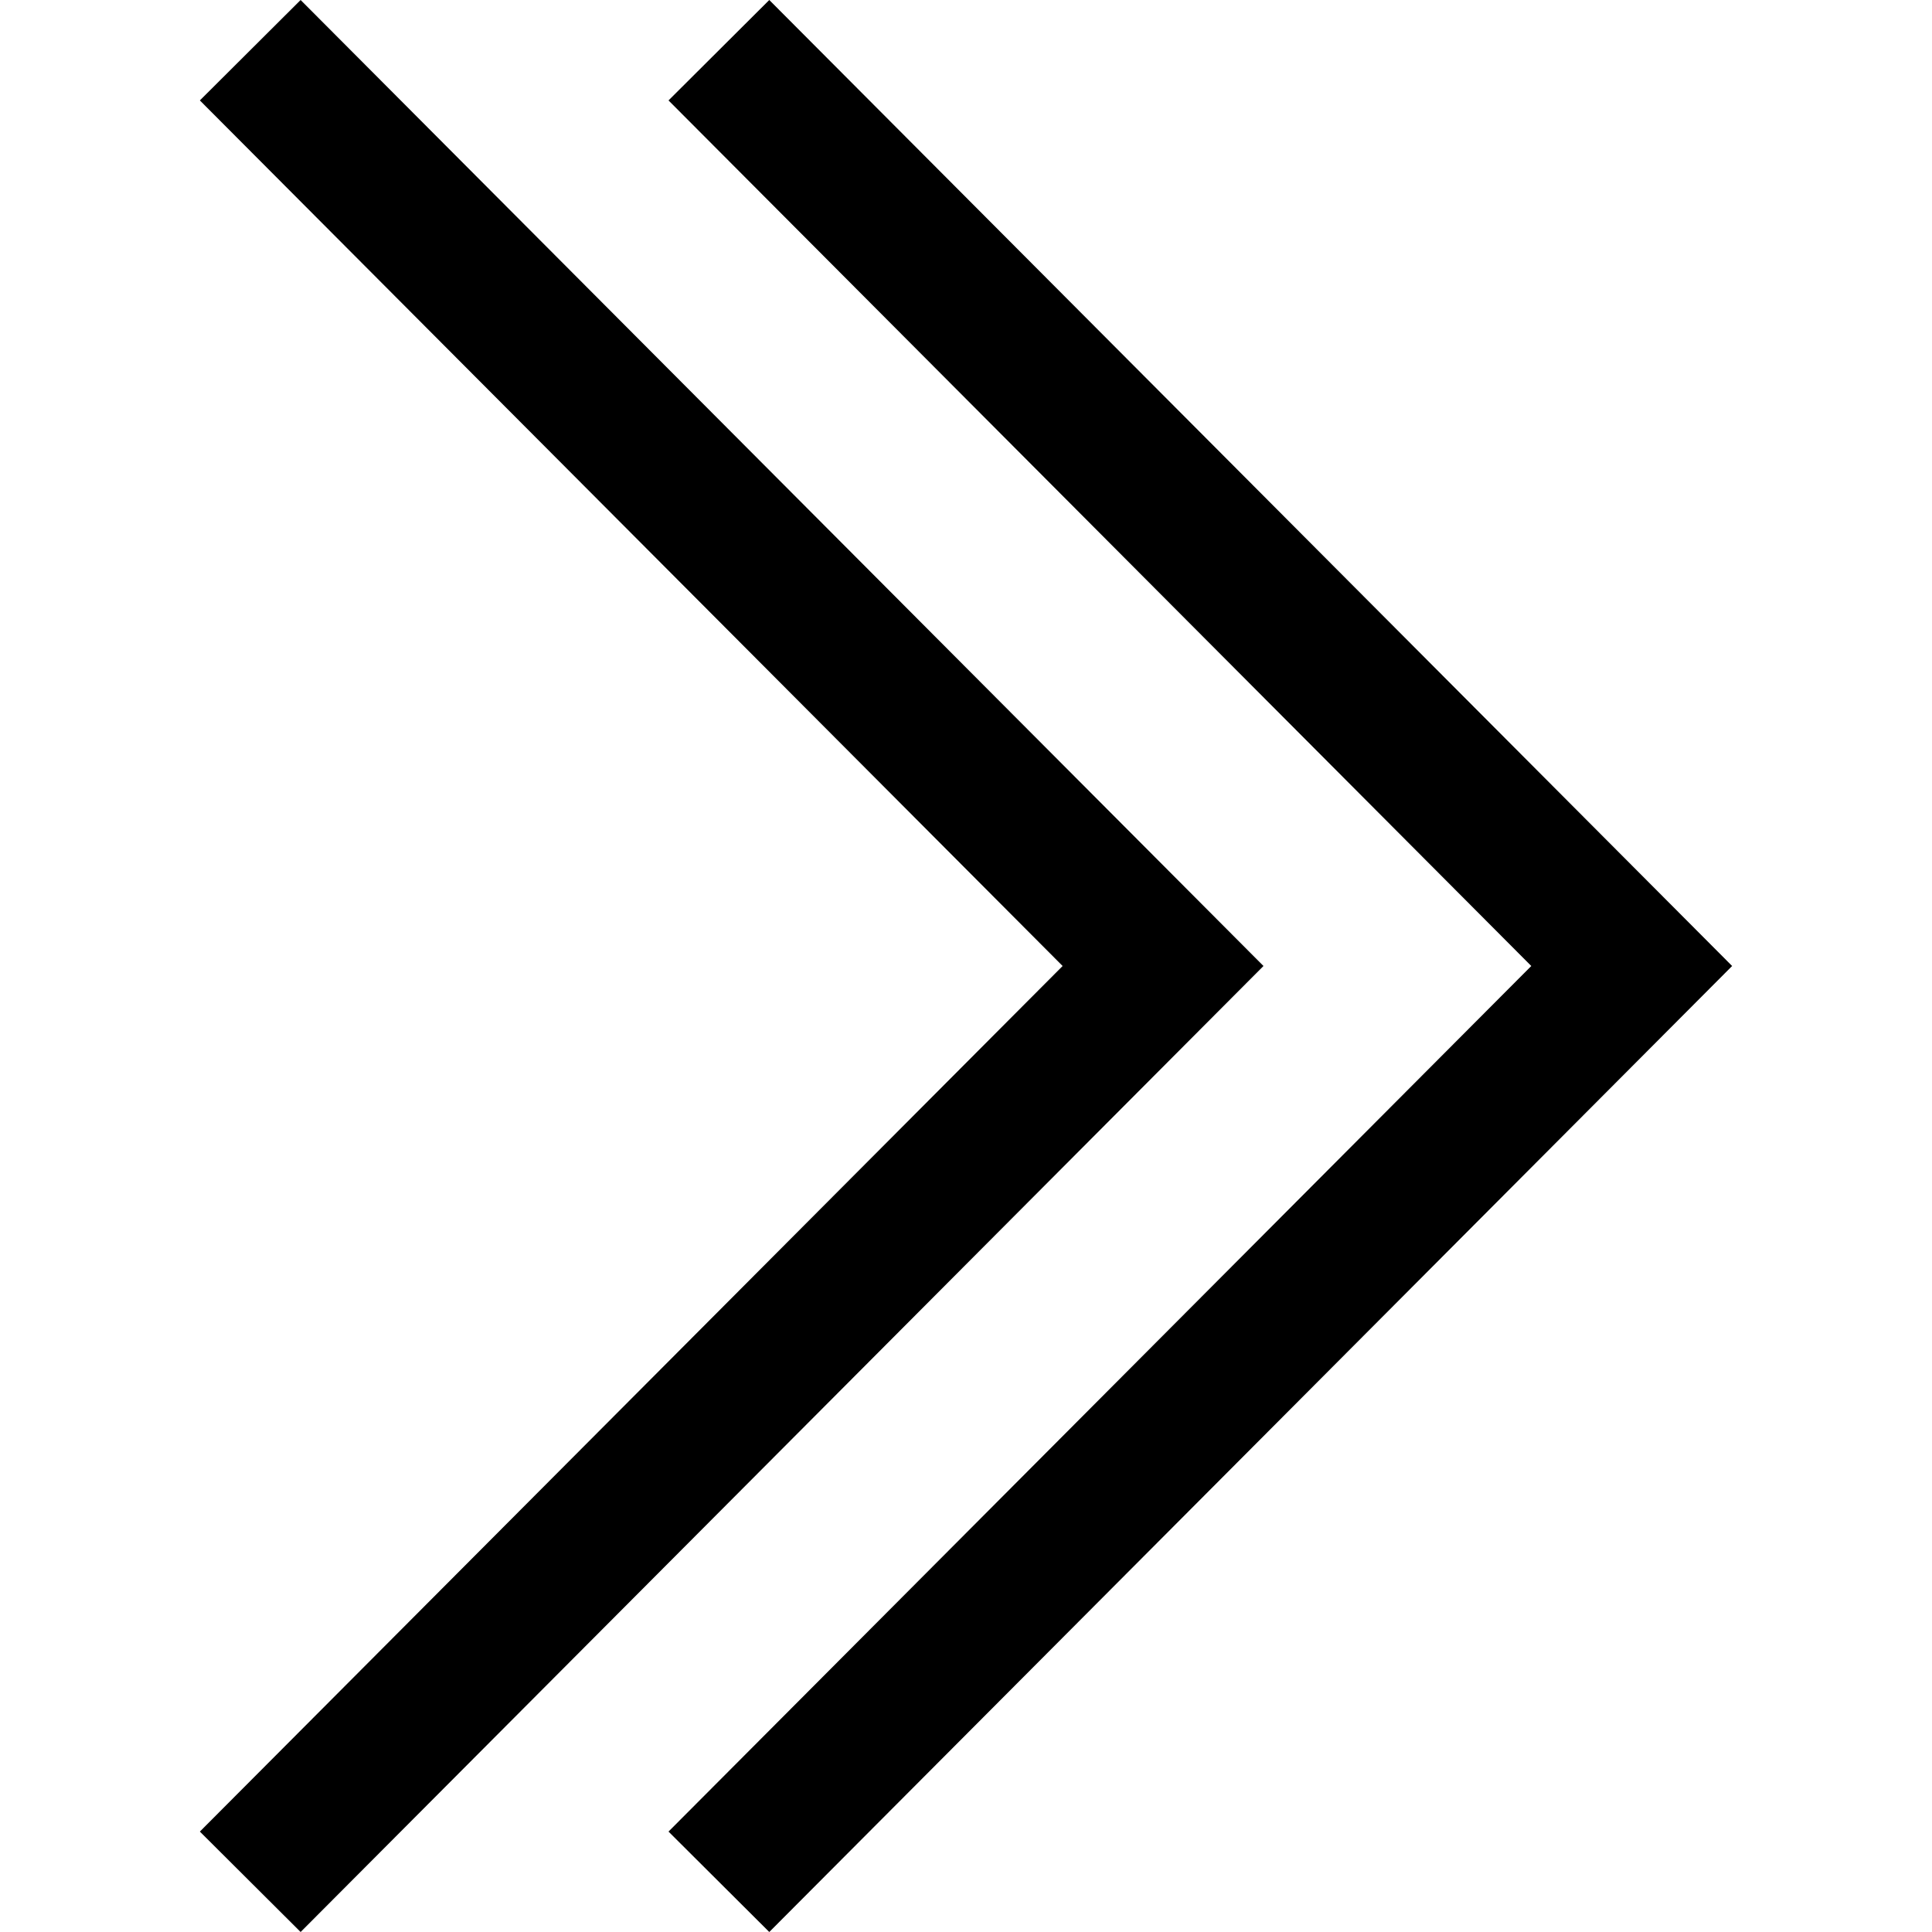
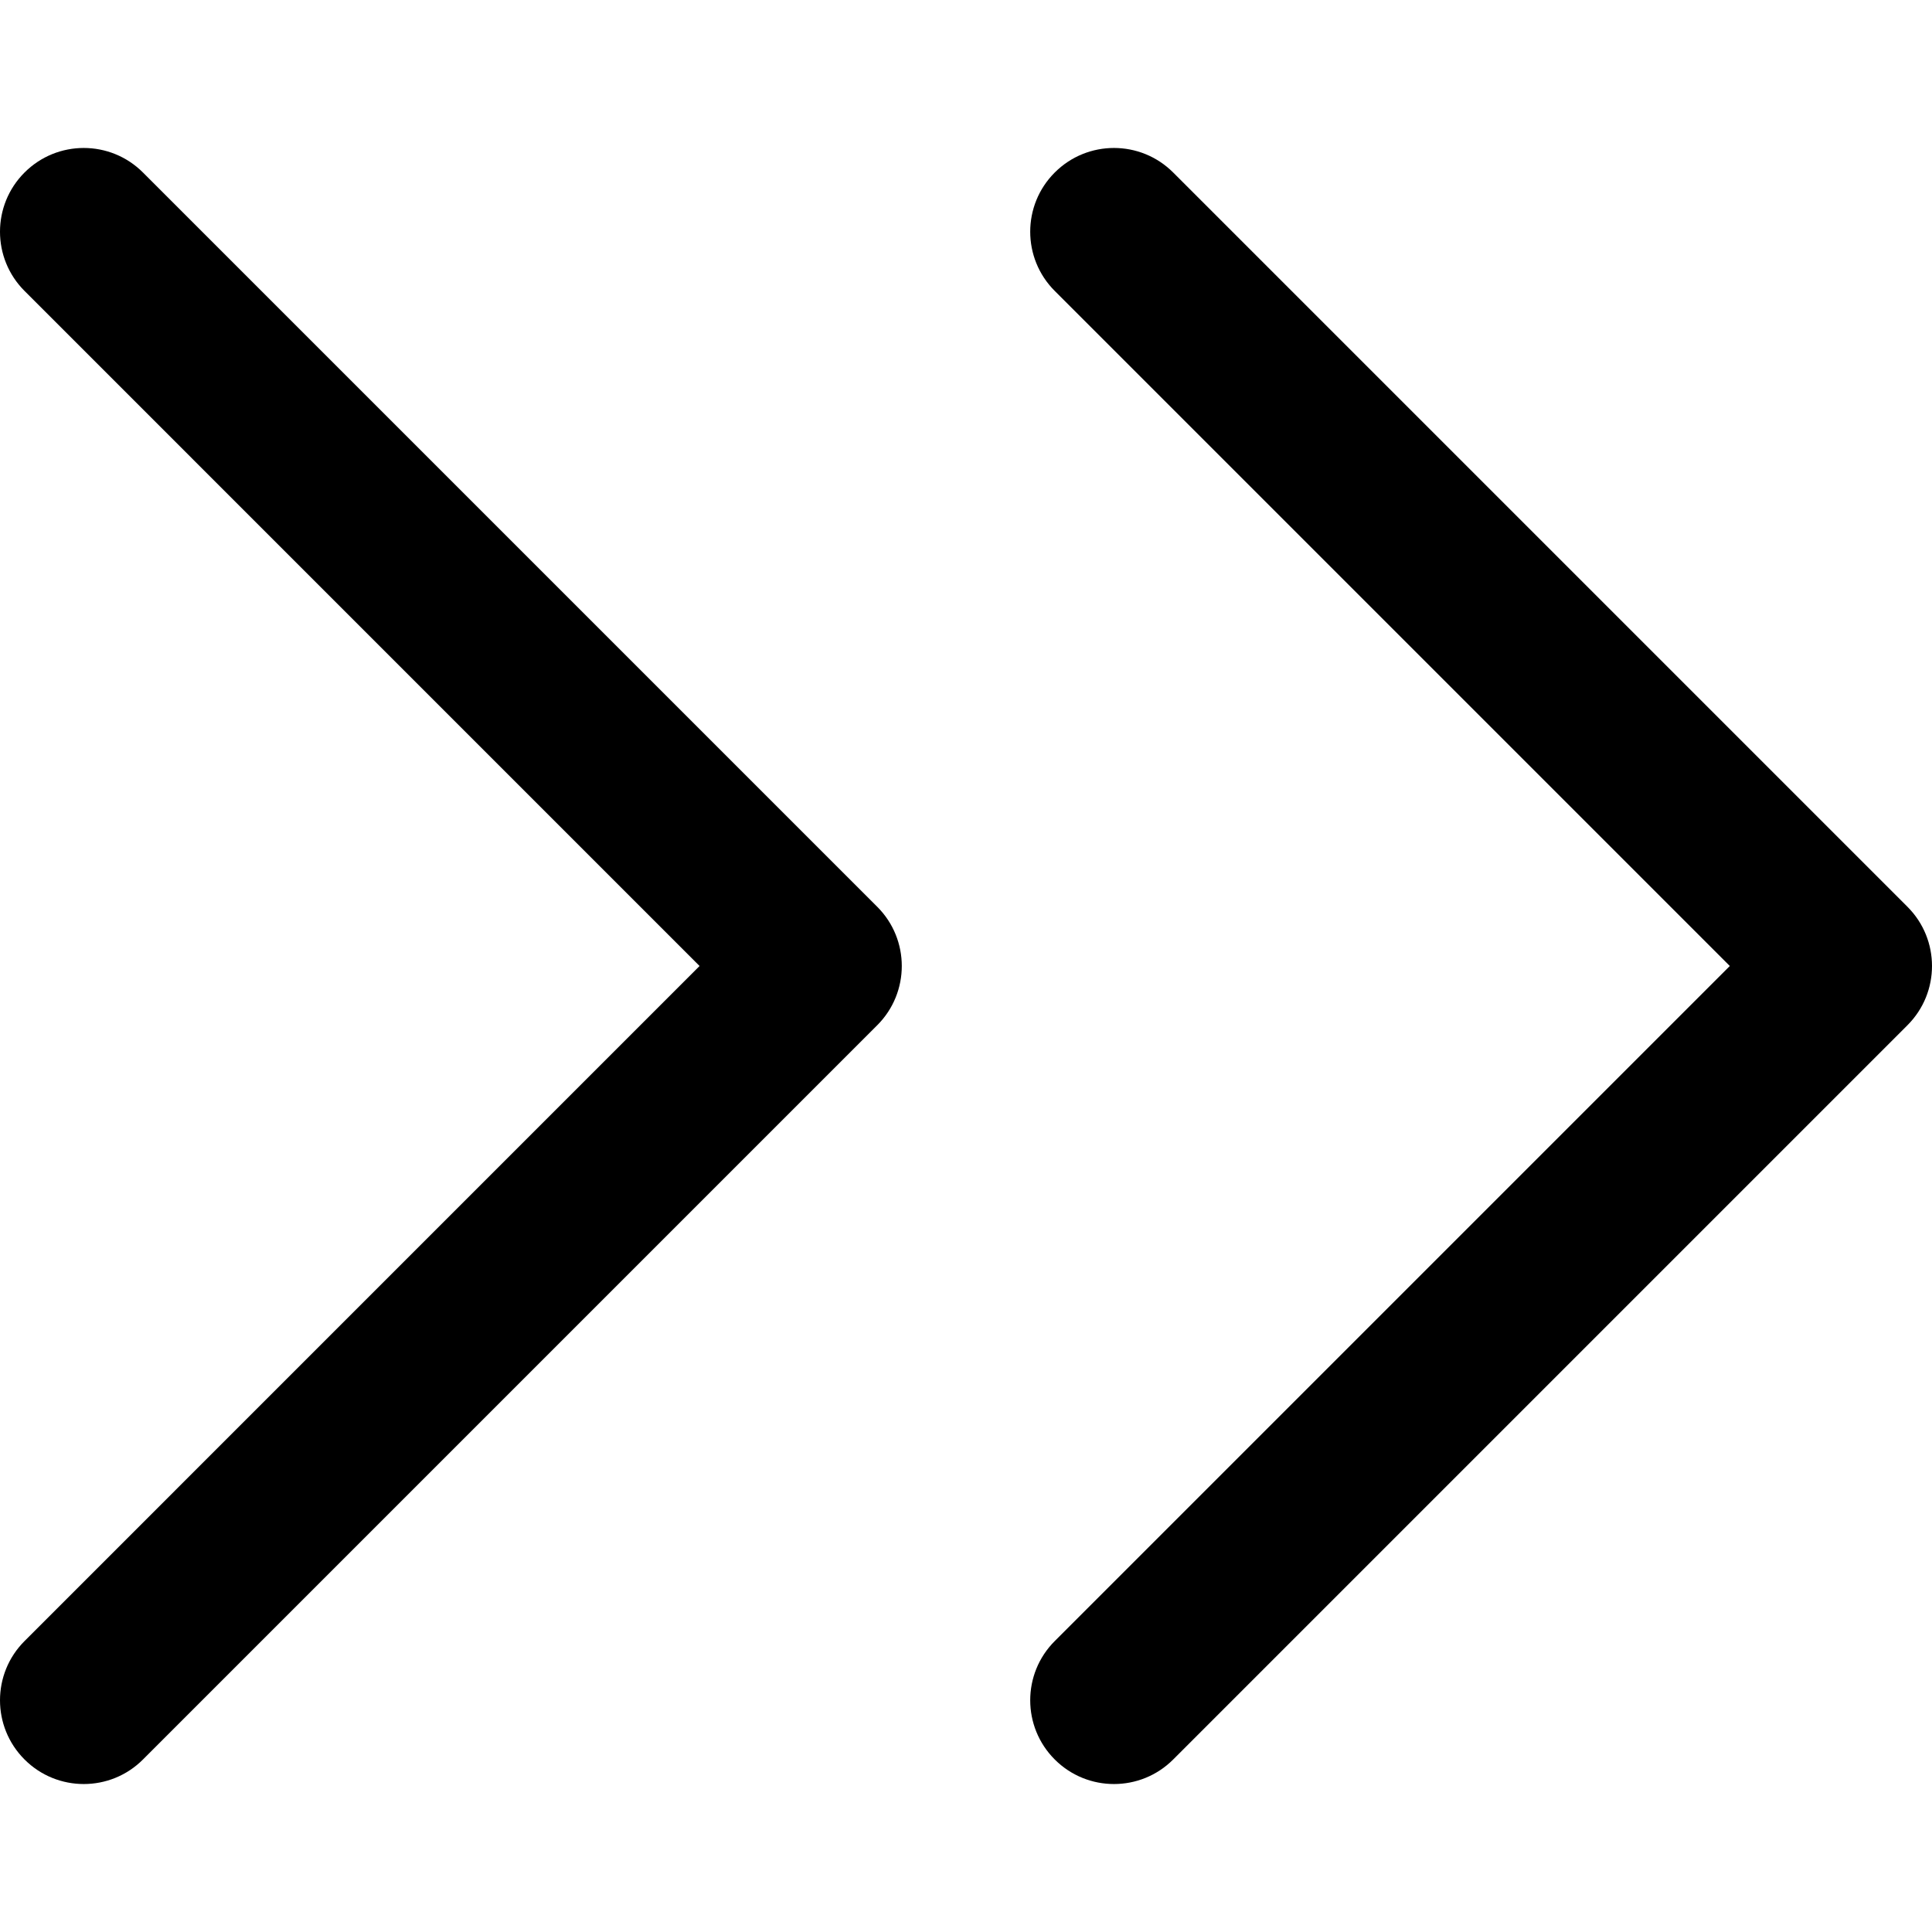
- <svg xmlns="http://www.w3.org/2000/svg" version="1.1" id="Layer_1" x="0px" y="0px" viewBox="0 0 407.436 407.436" style="enable-background:new 0 0 407.436 407.436;" xml:space="preserve">
+ <svg xmlns="http://www.w3.org/2000/svg" version="1.1" id="Capa_1" x="0px" y="0px" viewBox="0 0 512 512" style="enable-background:new 0 0 512 512;" xml:space="preserve">
  <g>
-     <polygon points="162.231,0 140.983,21.178 322.929,203.718 140.983,386.258 162.231,407.436 365.286,203.718  " />
-     <polygon points="63.397,0 42.149,21.178 224.095,203.718 42.149,386.258 63.397,407.436 266.452,203.718  " />
+     <g>
+       <path d="M505.496,240.307l-194.59-194.59c-8.672-8.671-22.714-8.671-31.386,0c-8.671,8.664-8.671,22.722,0,31.386L458.418,256    L279.521,434.897c-8.671,8.664-8.671,22.722,0,31.386c4.336,4.336,10.011,6.504,15.693,6.504s11.365-2.168,15.693-6.504    l194.59-194.59C514.168,263.029,514.168,248.971,505.496,240.307z" />
+     </g>
+   </g>
+   <g>
+     <g>
+       <path d="M232.479,240.307L37.889,45.717c-8.664-8.671-22.722-8.671-31.386,0c-8.671,8.664-8.671,22.722,0,31.386L185.393,256    L6.504,434.897c-8.671,8.664-8.671,22.722,0,31.386c4.328,4.336,10.011,6.504,15.693,6.504s11.365-2.168,15.693-6.504    l194.59-194.59C241.15,263.029,241.15,248.971,232.479,240.307z" />
+     </g>
  </g>
  <g>
</g>
  <g>
</g>
  <g>
</g>
  <g>
</g>
  <g>
</g>
  <g>
</g>
  <g>
</g>
  <g>
</g>
  <g>
</g>
  <g>
</g>
  <g>
</g>
  <g>
</g>
  <g>
</g>
  <g>
</g>
  <g>
</g>
</svg>
